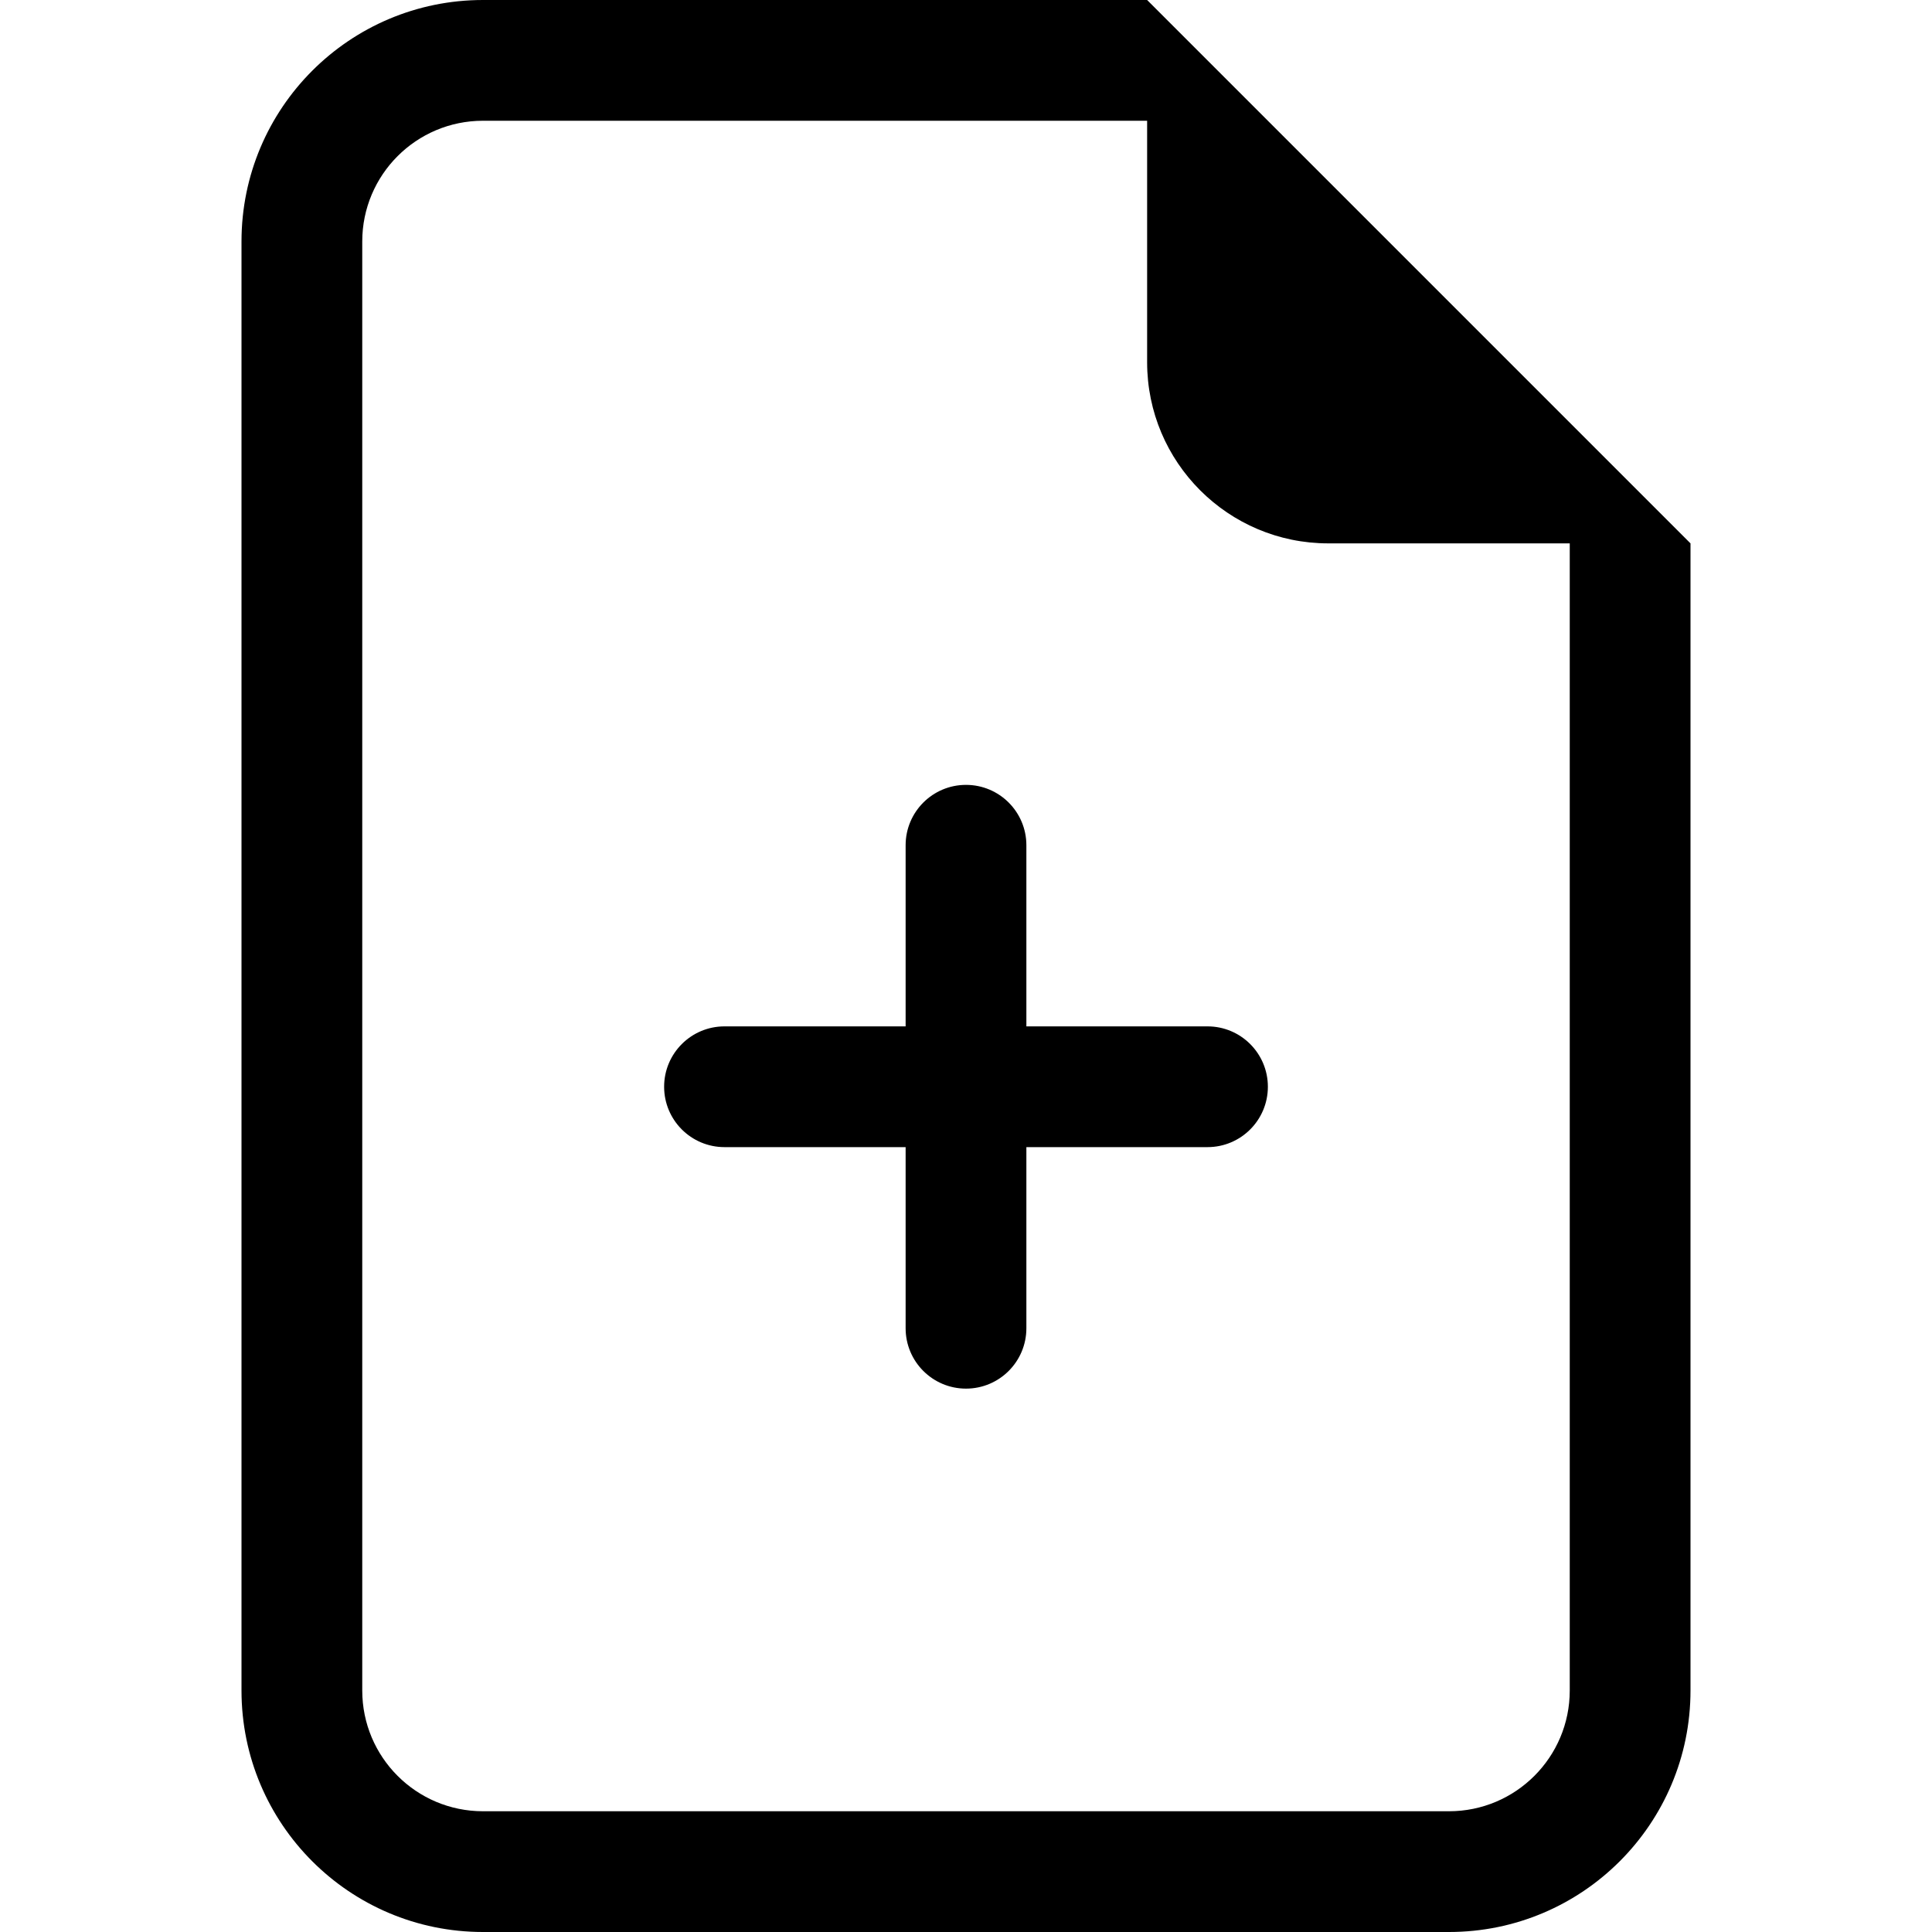
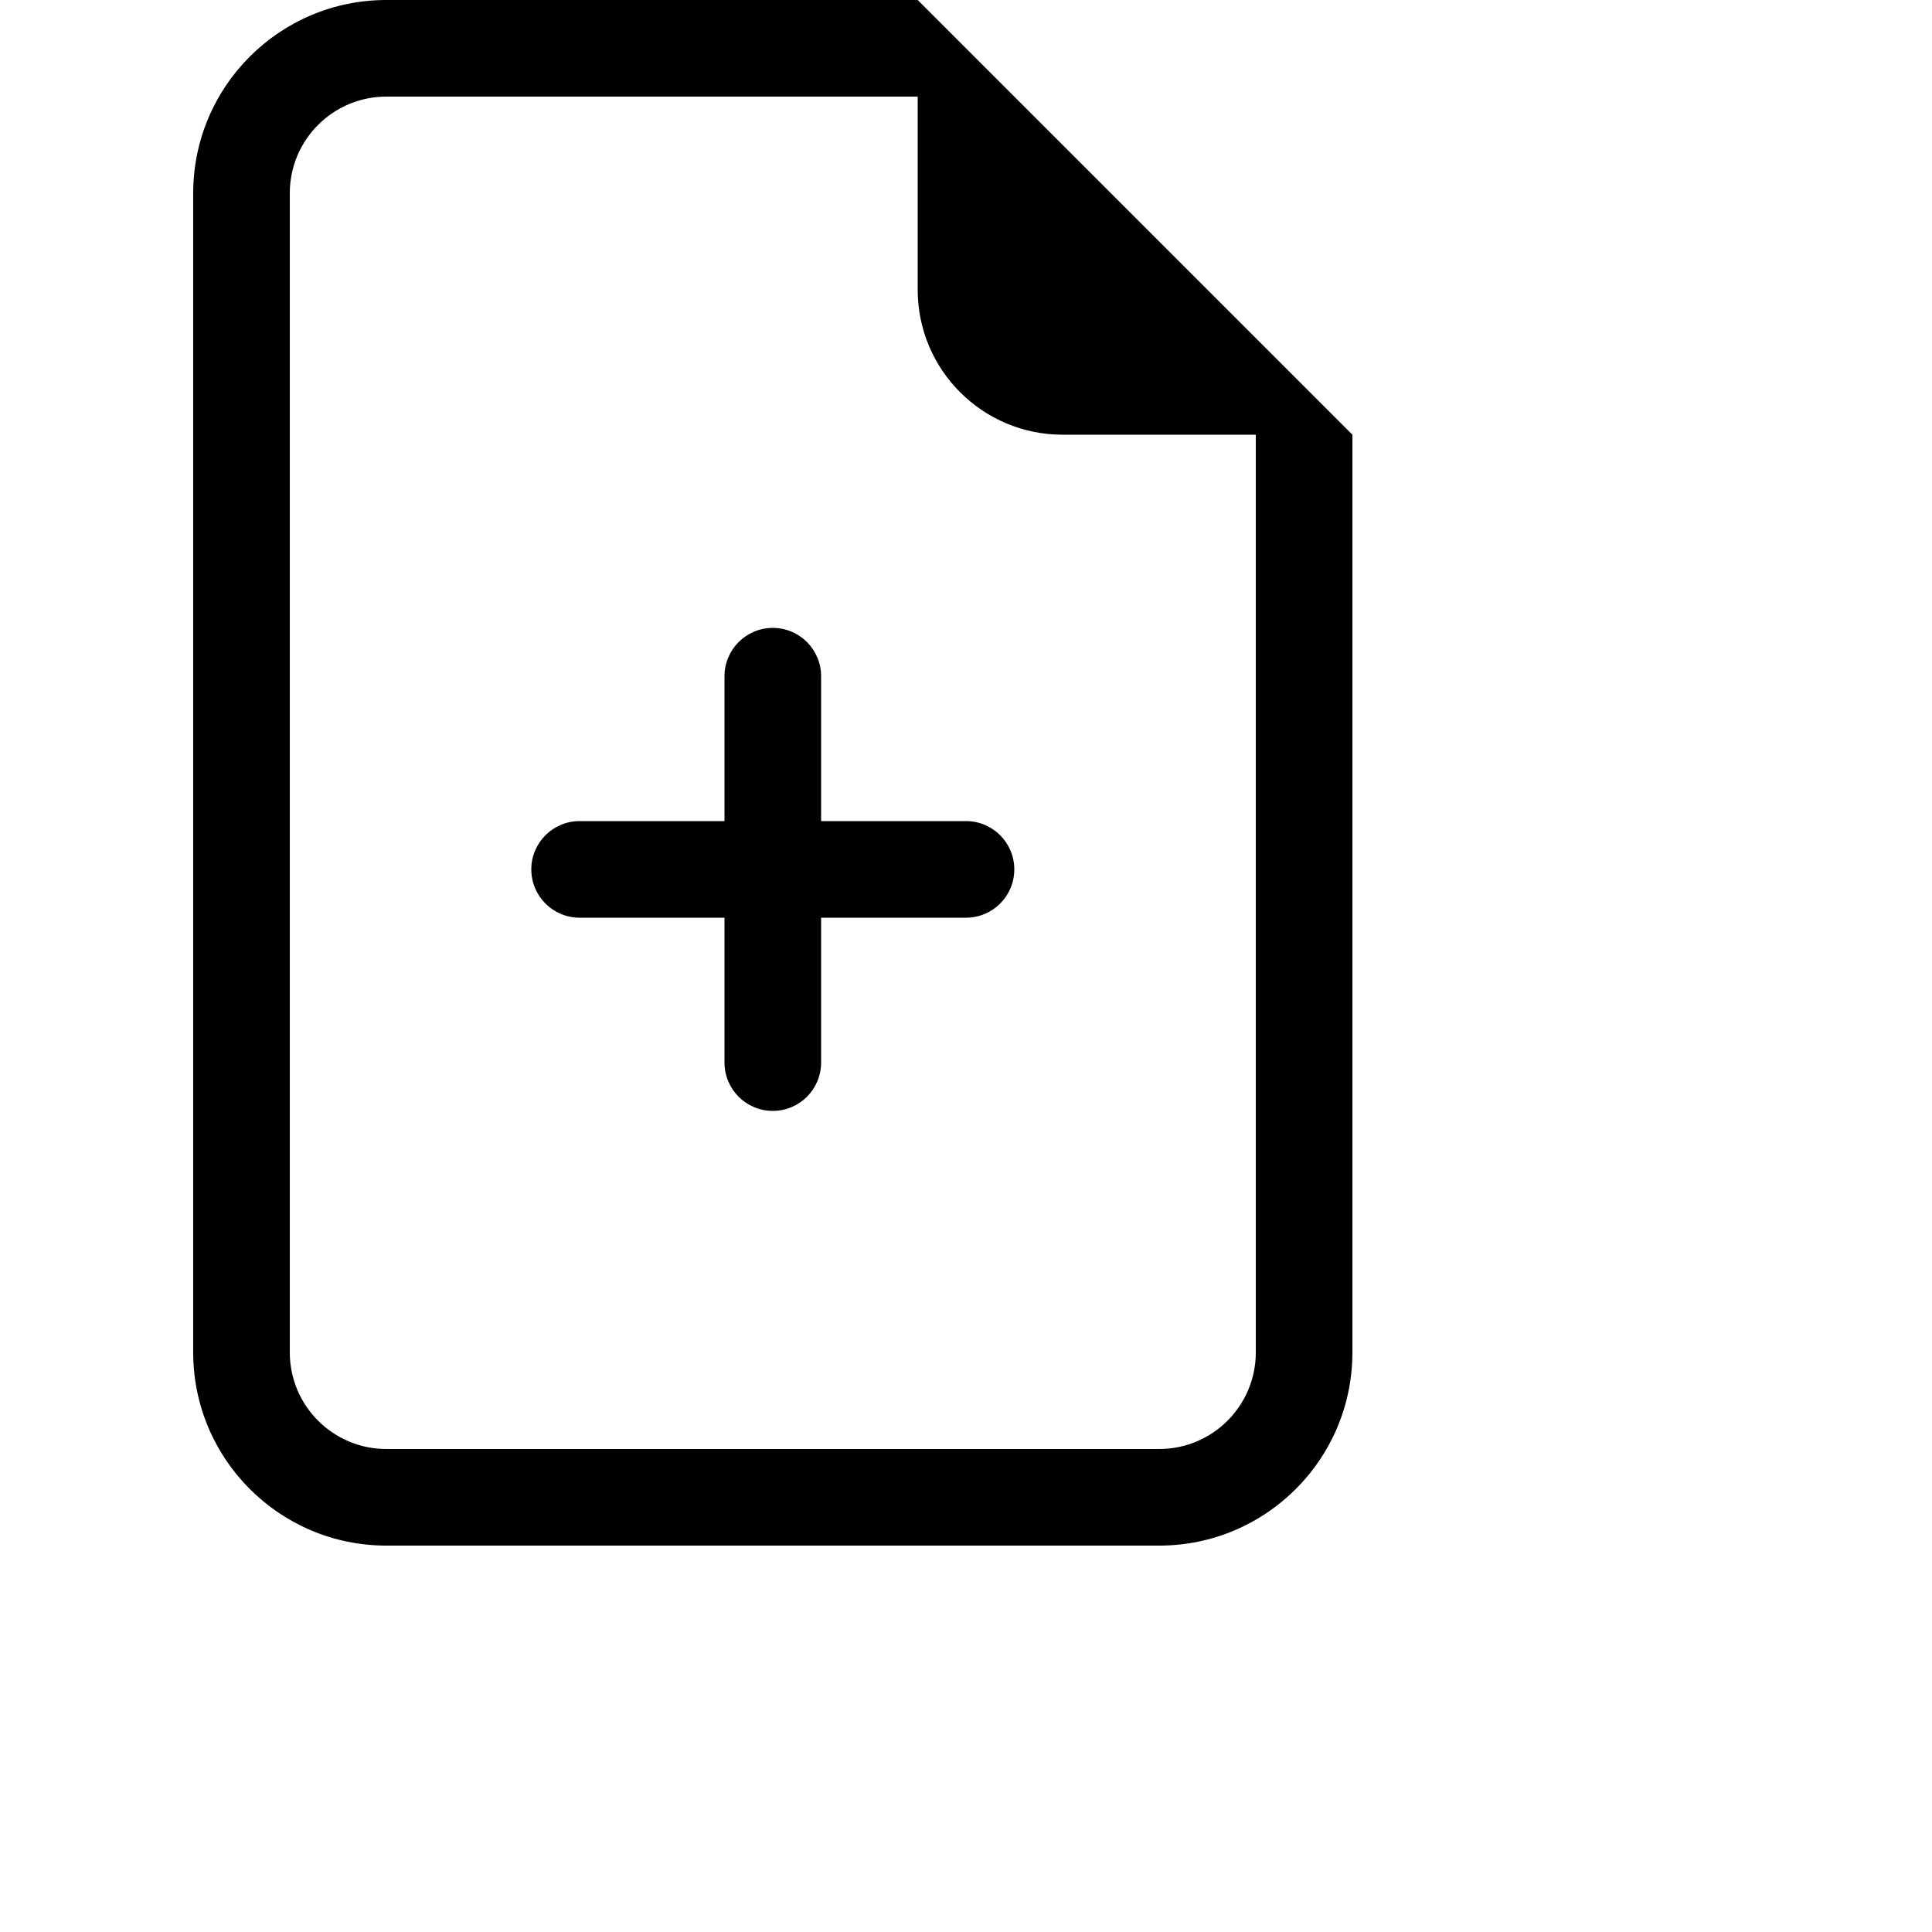
- <svg xmlns="http://www.w3.org/2000/svg" width="16" height="16" fill="currentColor" class="bi bi-file-earmark-plus" viewBox="0 0 16 16">
+ <svg xmlns="http://www.w3.org/2000/svg" width="20" height="20" fill="currentColor" class="bi bi-file-earmark-plus" viewBox="0 0 20 20">
  <path d="M8 6.5a.5.5 0 0 1 .5.5v1.5H10a.5.5 0 0 1 0 1H8.5V11a.5.5 0 0 1-1 0V9.5H6a.5.5 0 0 1 0-1h1.5V7a.5.5 0 0 1 .5-.5z" />
  <path d="M14 4.5V14a2 2 0 0 1-2 2H4a2 2 0 0 1-2-2V2a2 2 0 0 1 2-2h5.5L14 4.5zm-3 0A1.5 1.5 0 0 1 9.5 3V1H4a1 1 0 0 0-1 1v12a1 1 0 0 0 1 1h8a1 1 0 0 0 1-1V4.5h-2z" />
</svg>
